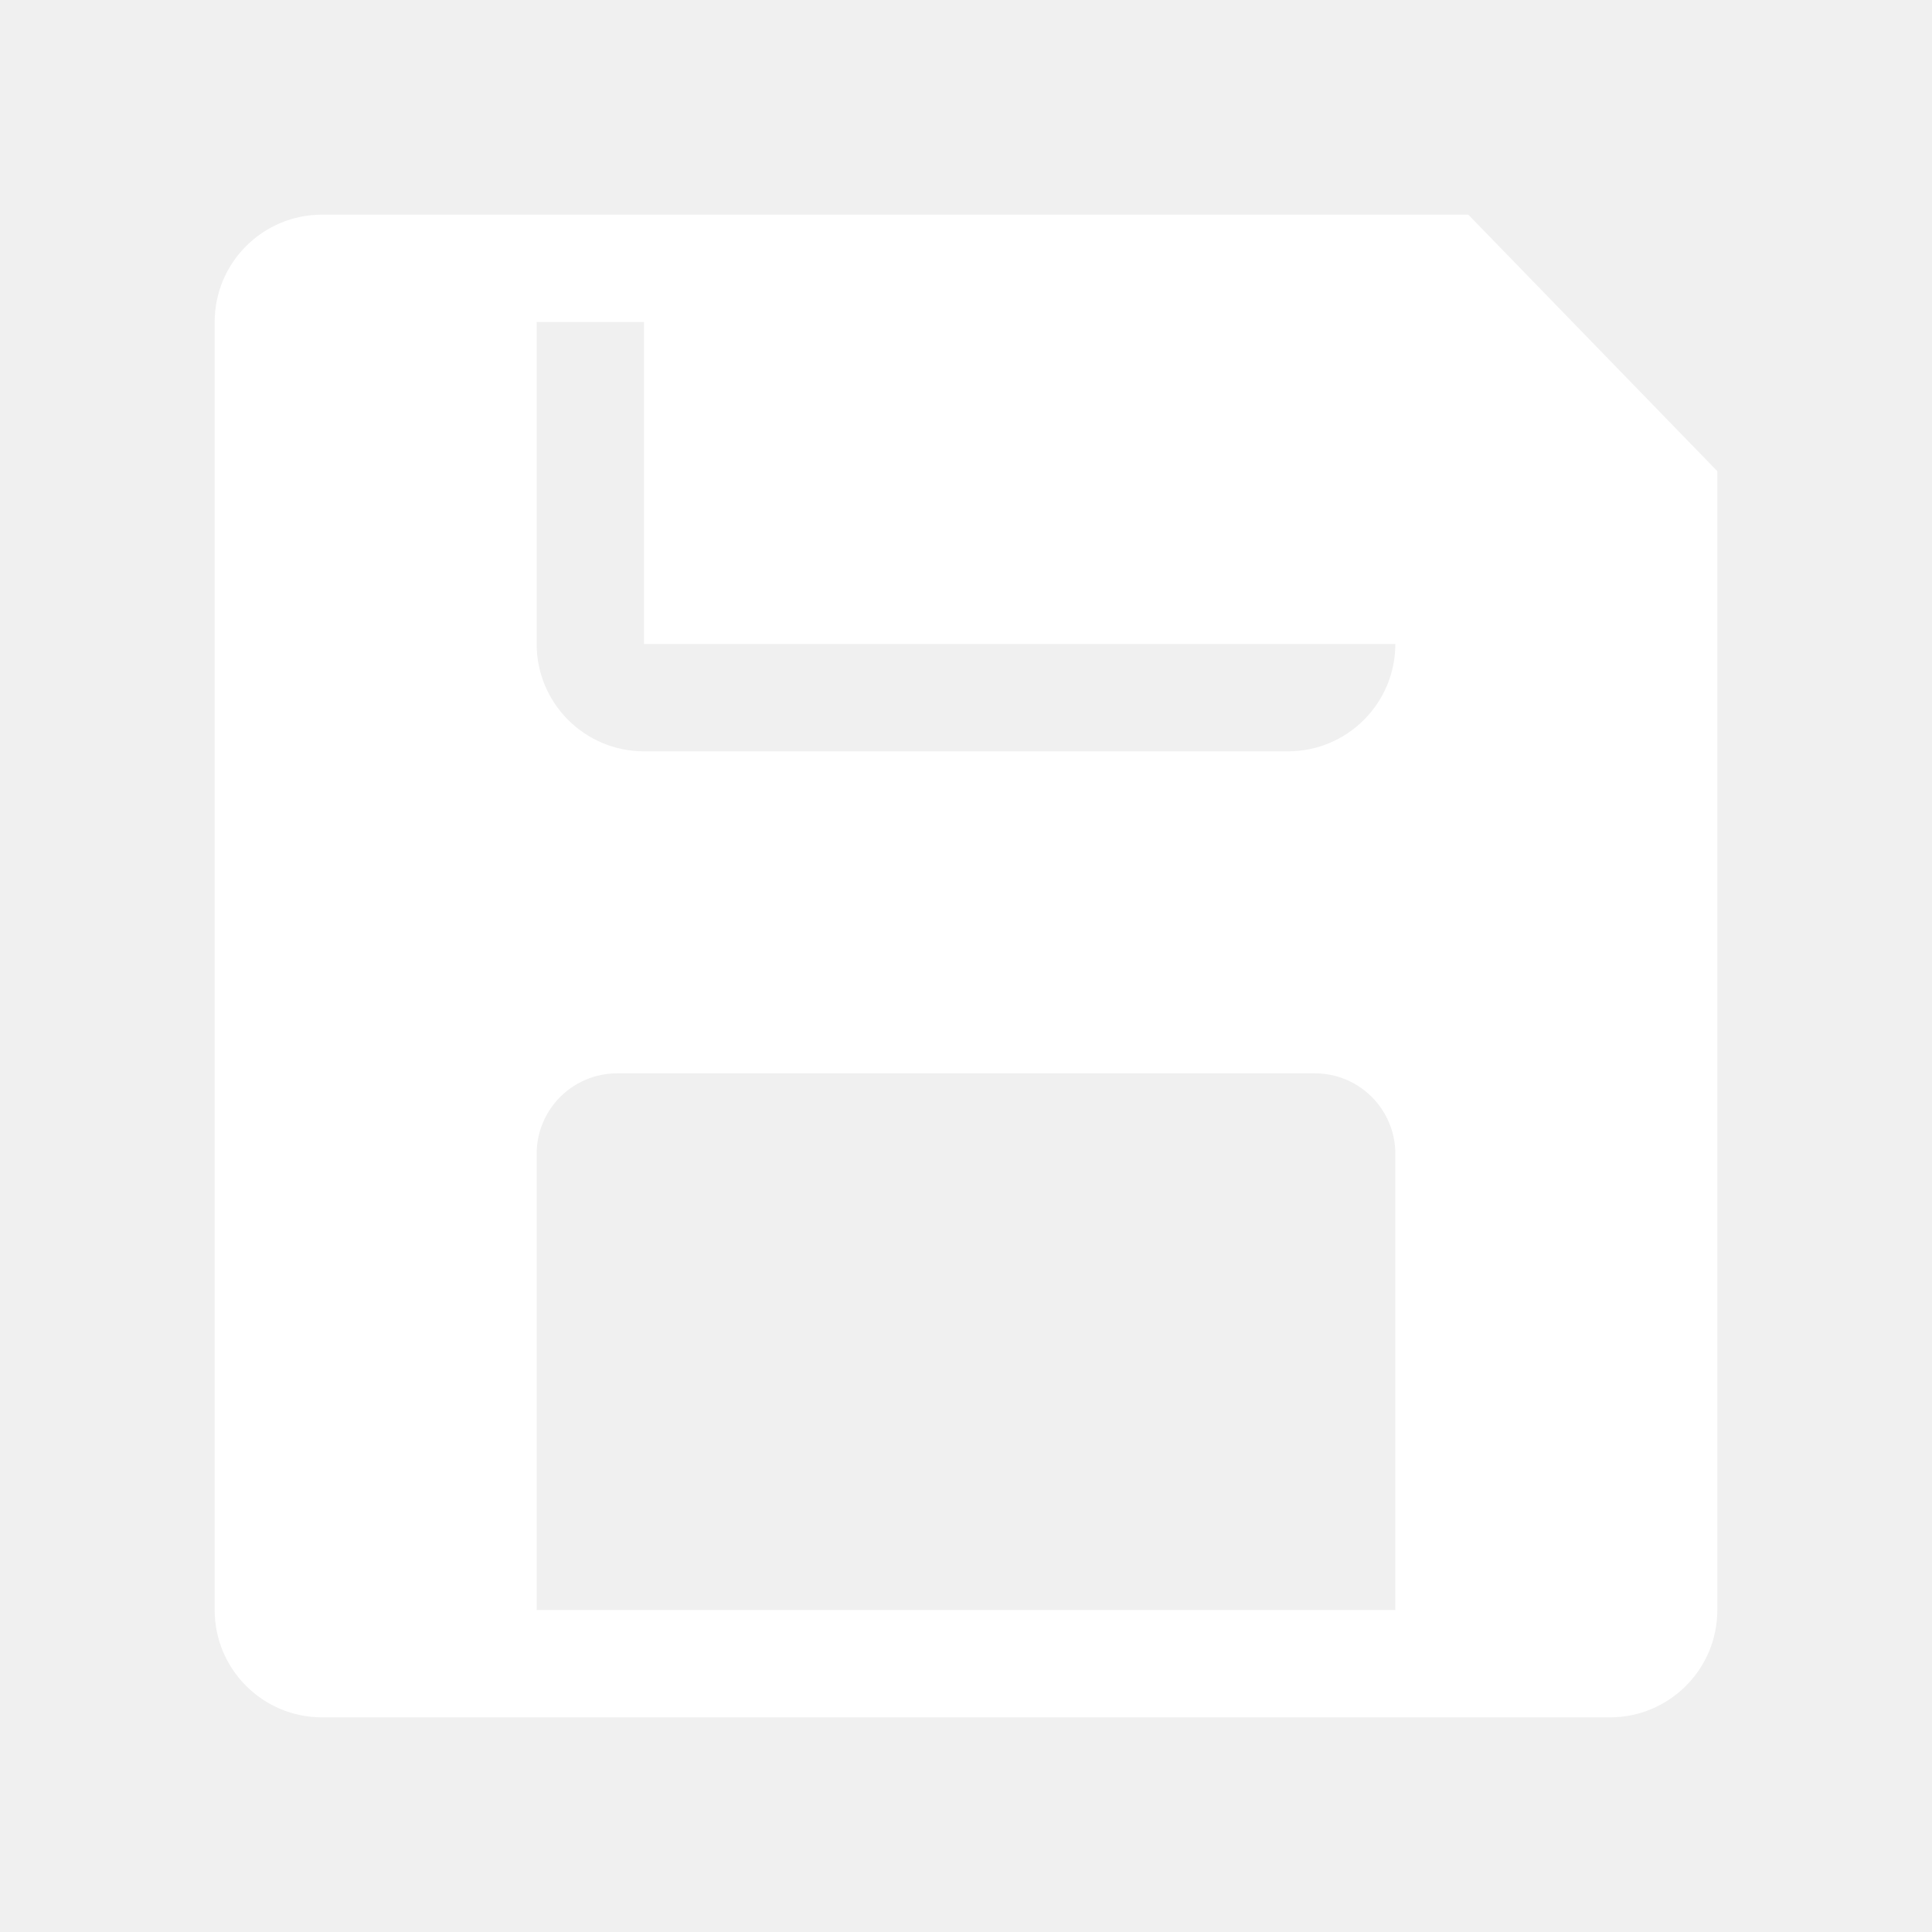
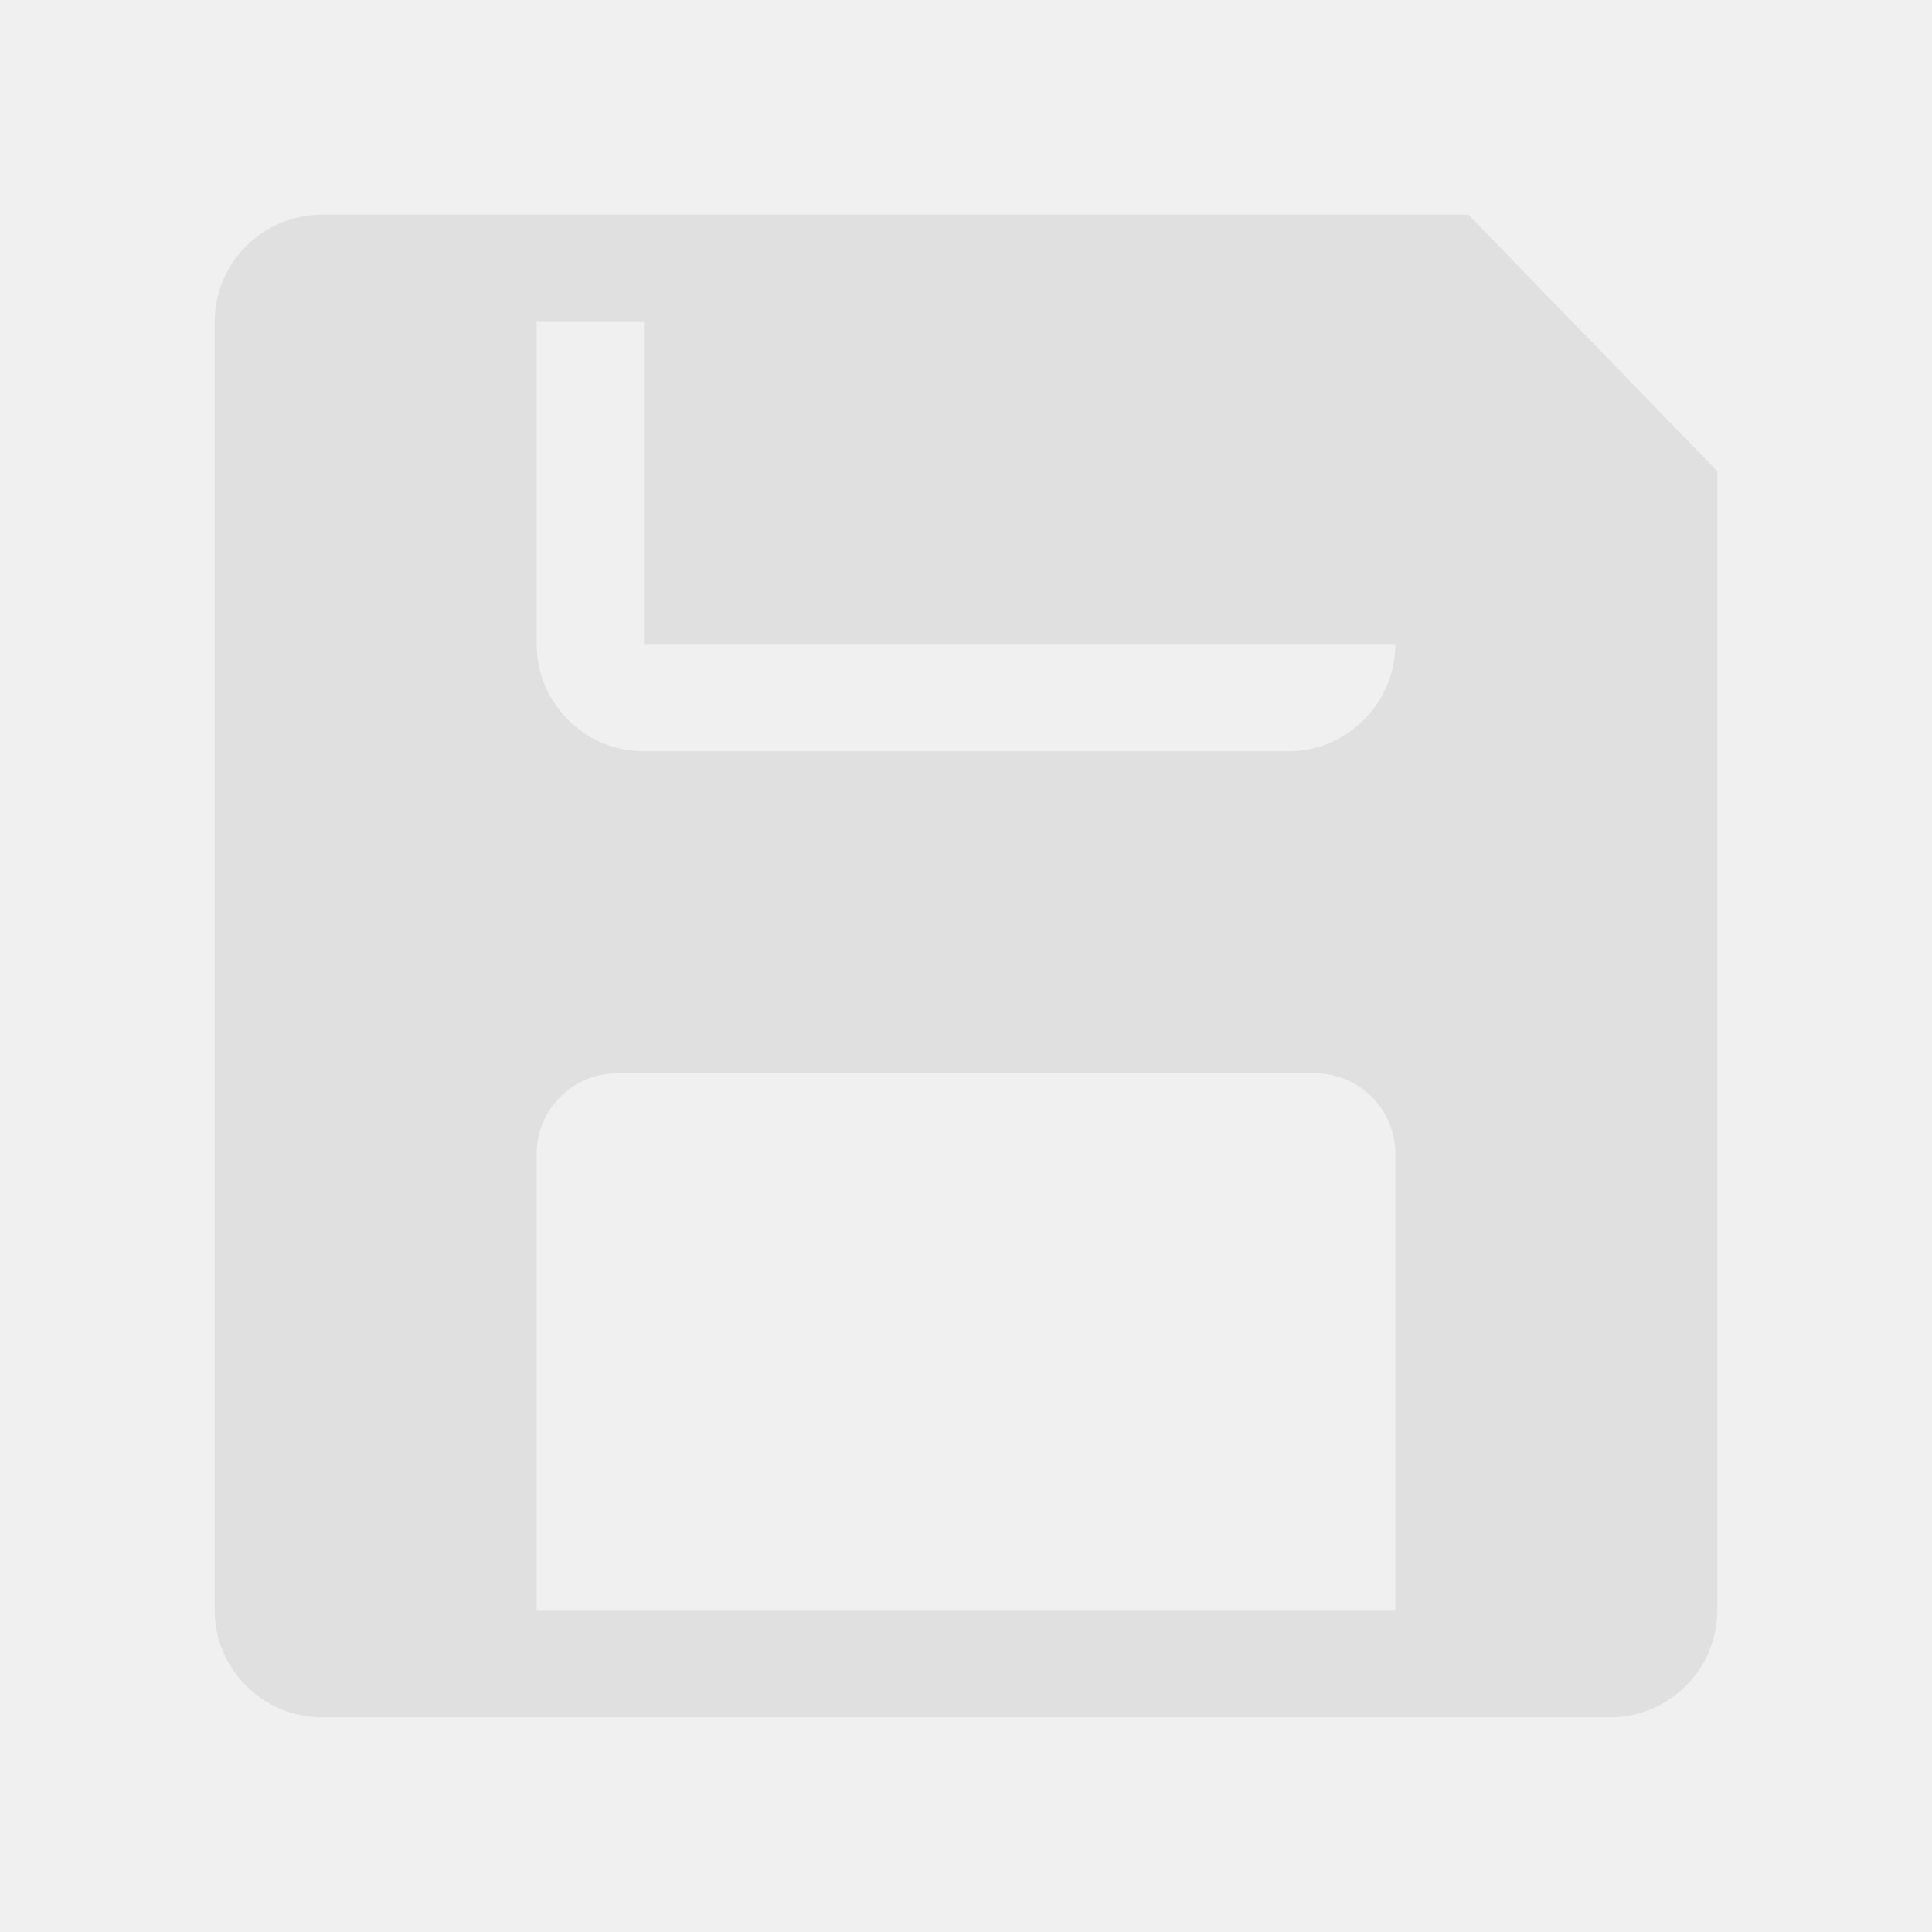
<svg xmlns="http://www.w3.org/2000/svg" version="1.1" width="36" height="36" viewBox="0 0 36 36" preserveAspectRatio="xMidYMid meet" id="svg8">
  <defs id="defs12" />
-   <path d="M27.36,4H6A2,2,0,0,0,4,6V30a2,2,0,0,0,2,2H30a2,2,0,0,0,2-2V8.78ZM26,30H10V21.5A1.5,1.5,0,0,1,11.5,20h13A1.5,1.5,0,0,1,26,21.5ZM24,14H12a2,2,0,0,1-2-2V6h2v6H26A2,2,0,0,1,24,14Z" class="clr-i-solid clr-i-solid-path-1" id="path4" style="fill:#ffffff" />
+   <path d="M27.36,4H6A2,2,0,0,0,4,6V30a2,2,0,0,0,2,2H30a2,2,0,0,0,2-2V8.78ZM26,30H10V21.5A1.5,1.5,0,0,1,11.5,20h13A1.5,1.5,0,0,1,26,21.5ZM24,14H12a2,2,0,0,1-2-2V6h2v6H26A2,2,0,0,1,24,14Z" class="clr-i-solid clr-i-solid-path-1" id="path4" style="fill:#E0E0E0" />
  <rect x="0" y="0" width="36" height="36" fill-opacity="0" id="rect6" />
</svg>
